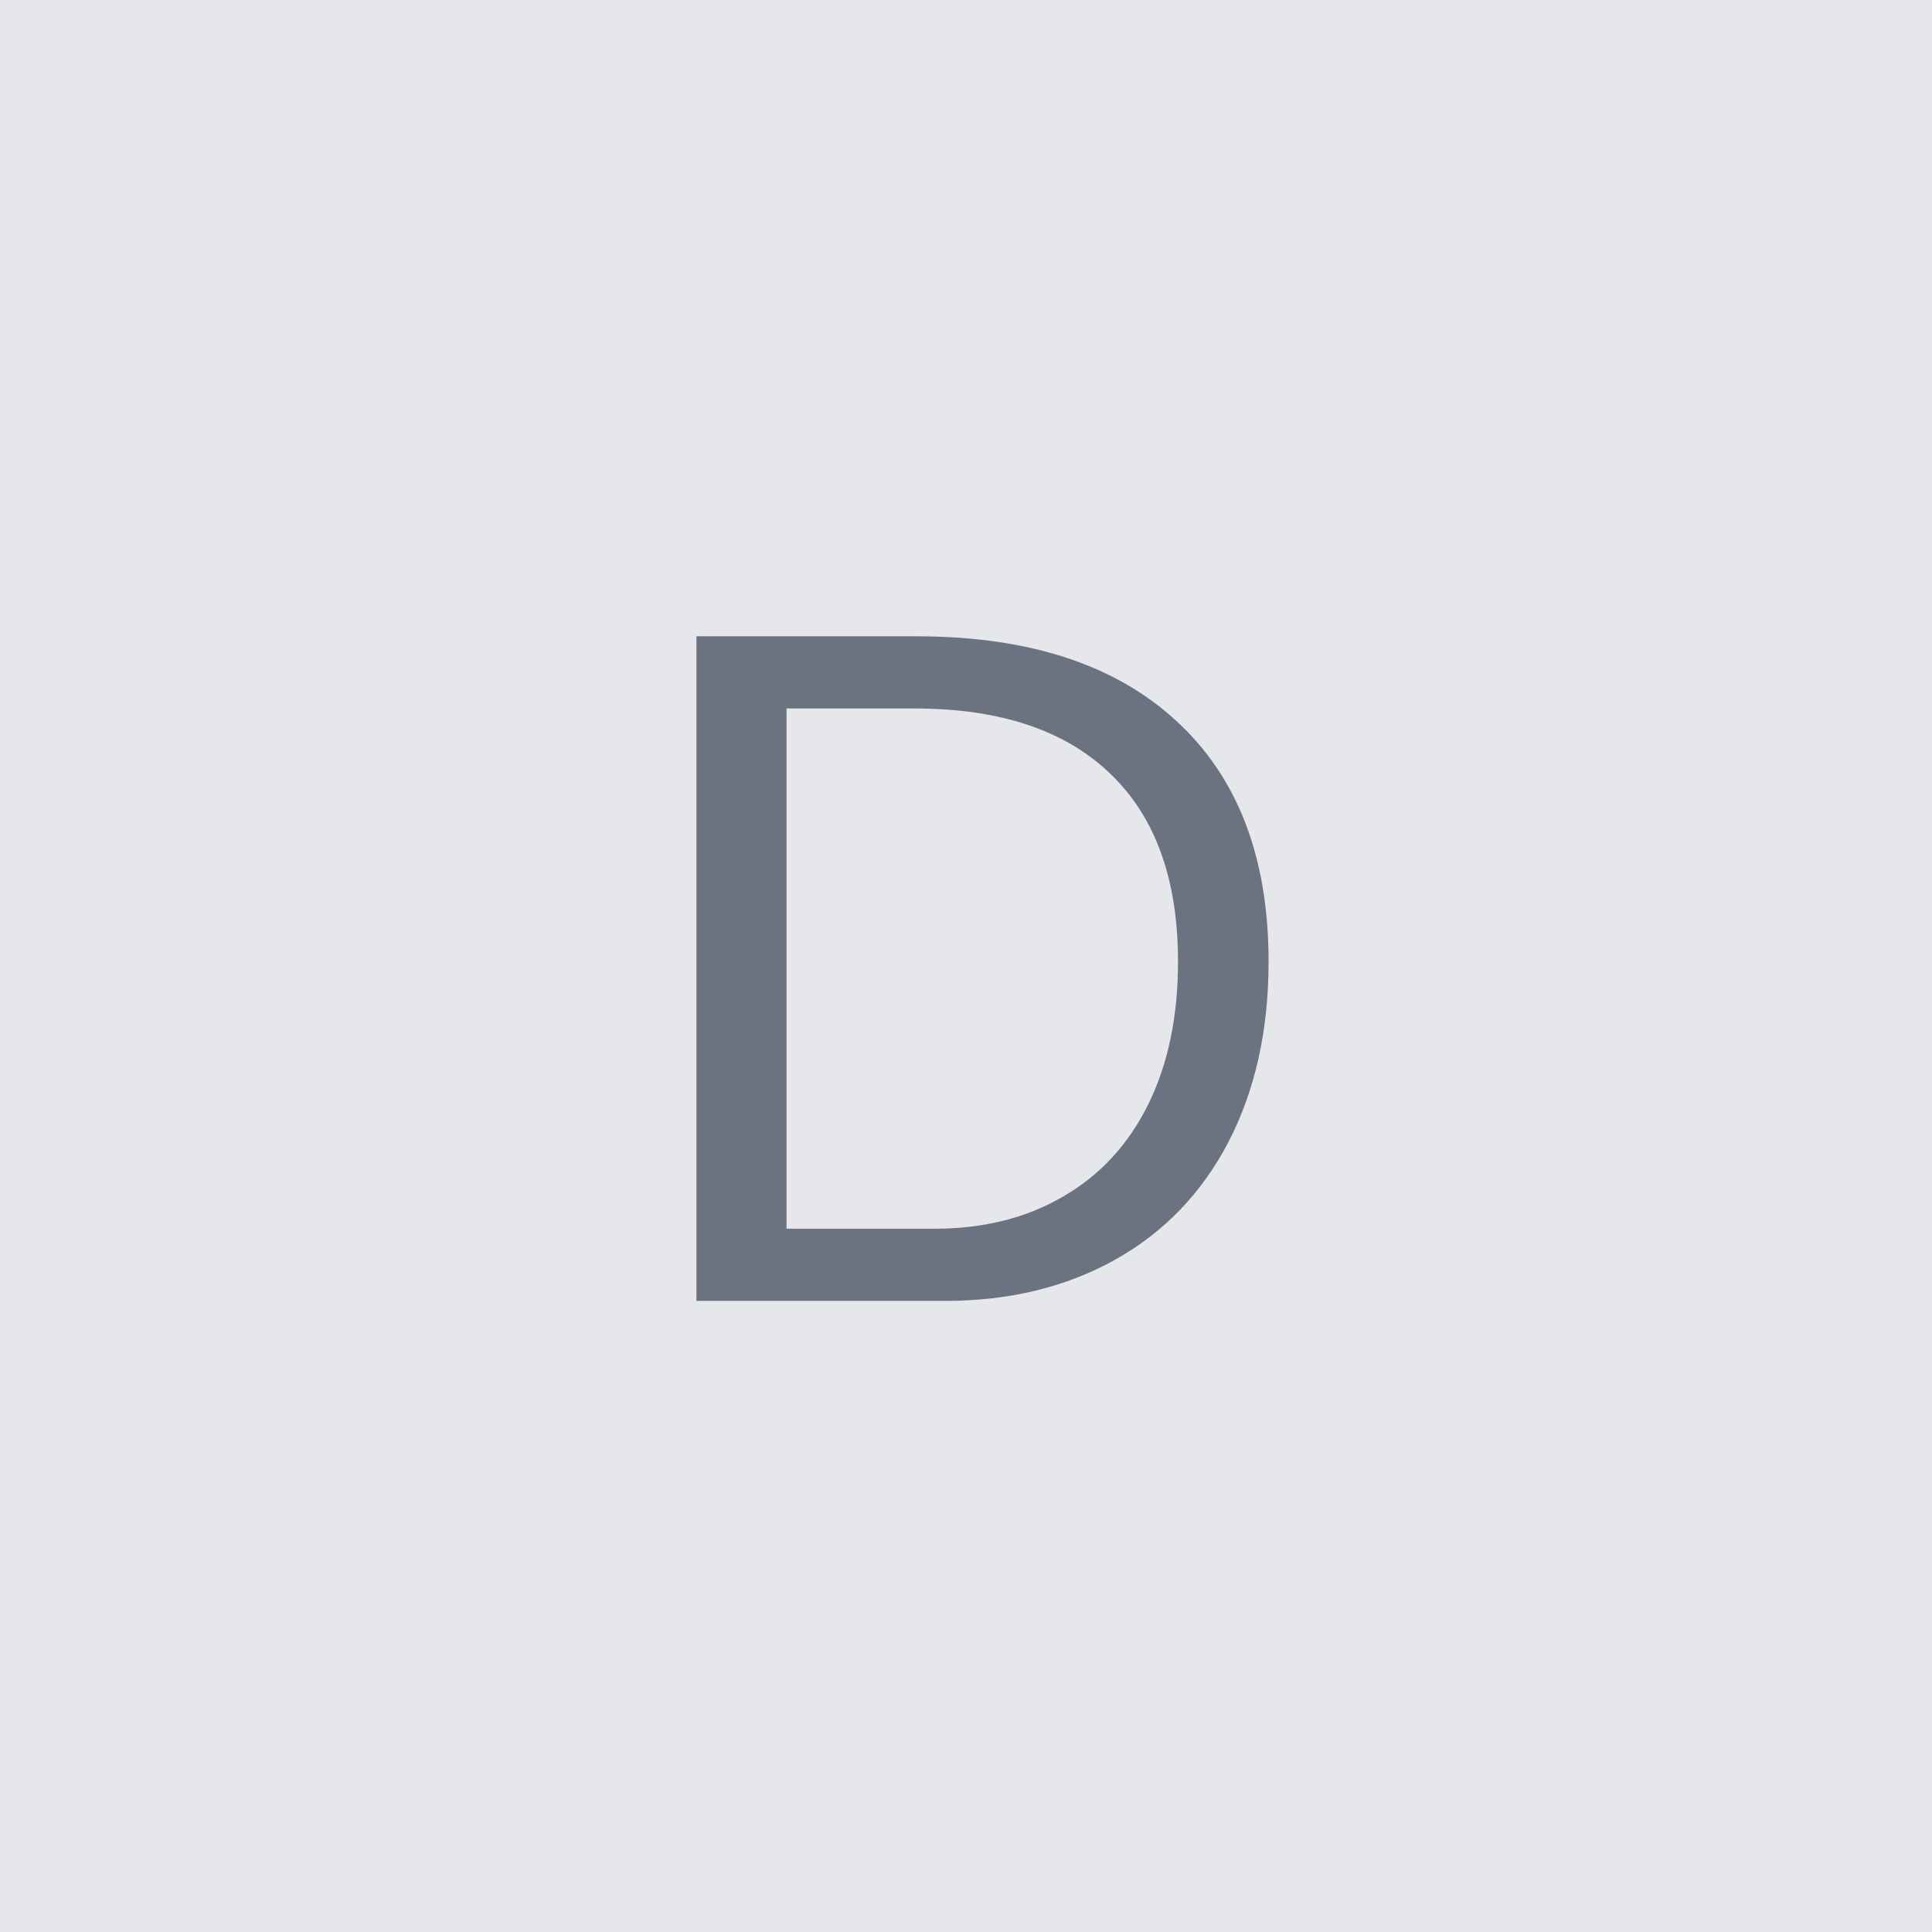
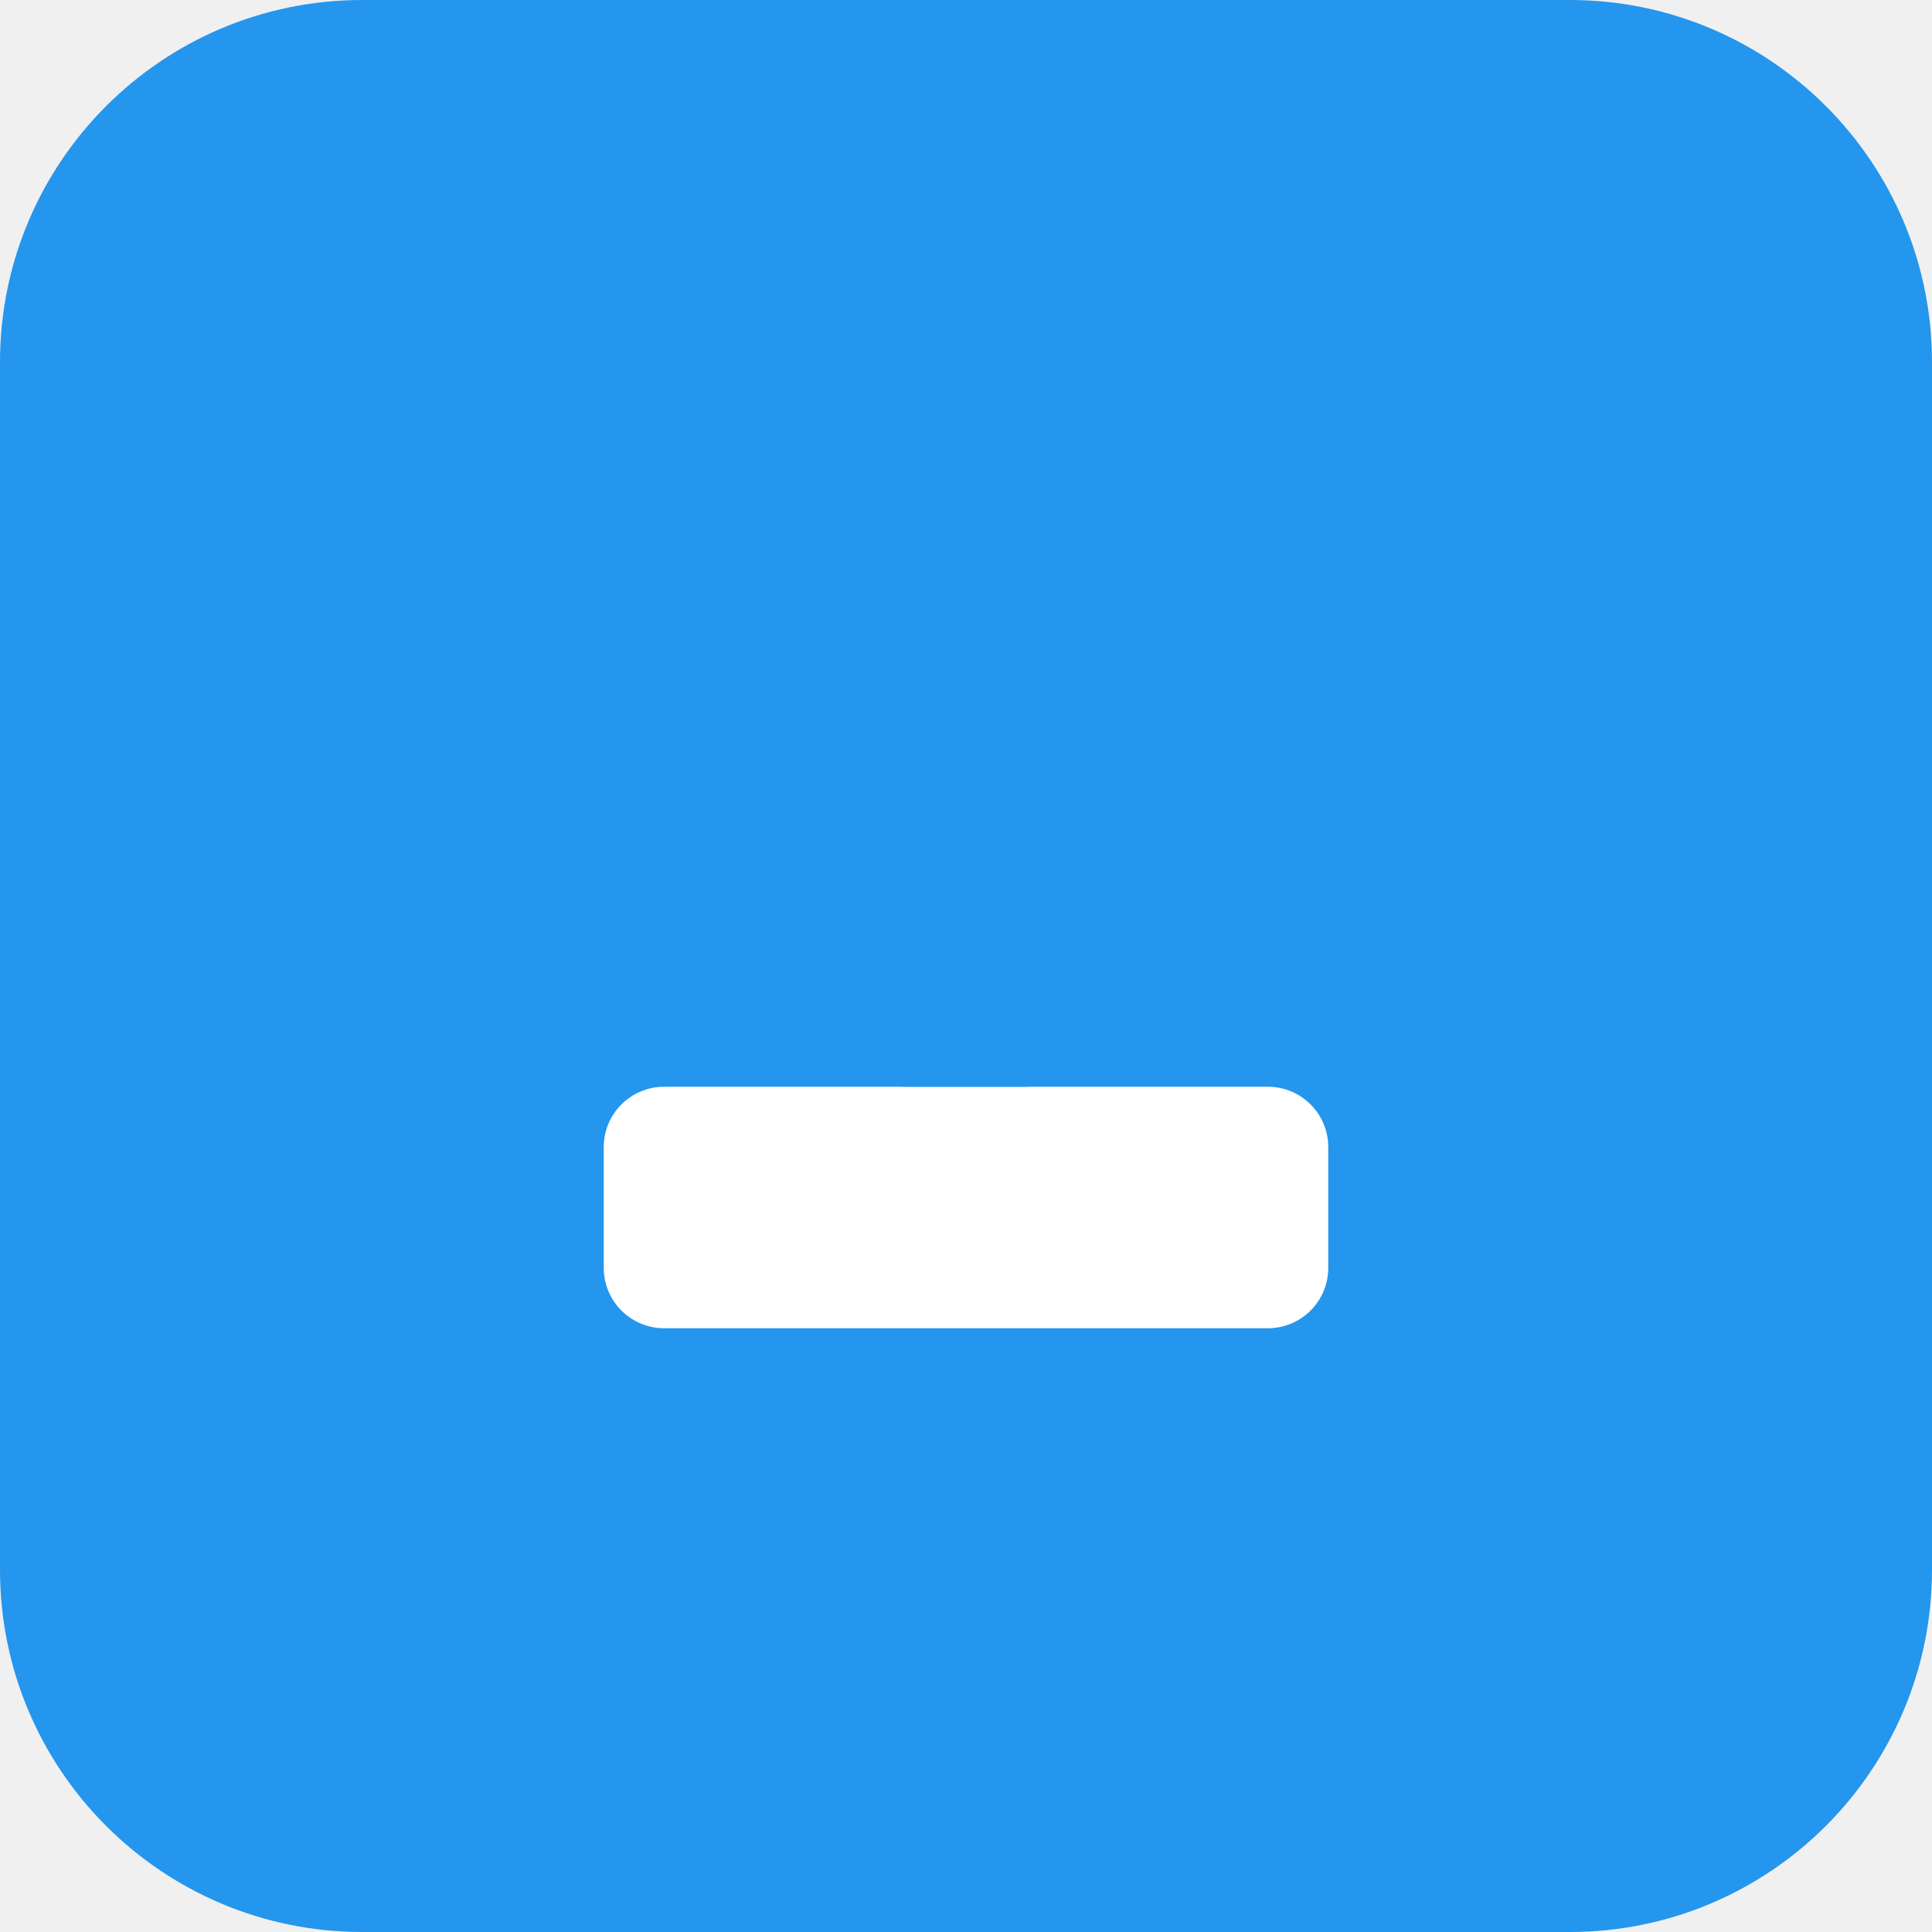
- <svg xmlns="http://www.w3.org/2000/svg" width="64" height="64">
-   <rect width="64" height="64" fill="#e5e7eb" />
-   <text x="50%" y="50%" dominant-baseline="central" text-anchor="middle" fill="#6b7280" font-size="32" font-family="Arial, sans-serif">D</text>
+ <svg xmlns="http://www.w3.org/2000/svg" width="64px" height="64px" viewBox="0 0 64 64" version="1.1">
+   <g stroke="none" stroke-width="1" fill="none" fill-rule="evenodd">
+     <rect fill="#2496ED" x="0" y="0" width="64" height="64" rx="12" />
+     <rect fill="#FFFFFF" x="20" y="36" width="24" height="8" rx="2" />
+     <rect fill="#2496ED" x="28" y="28" width="8" height="8" rx="2" />
+   </g>
</svg>
